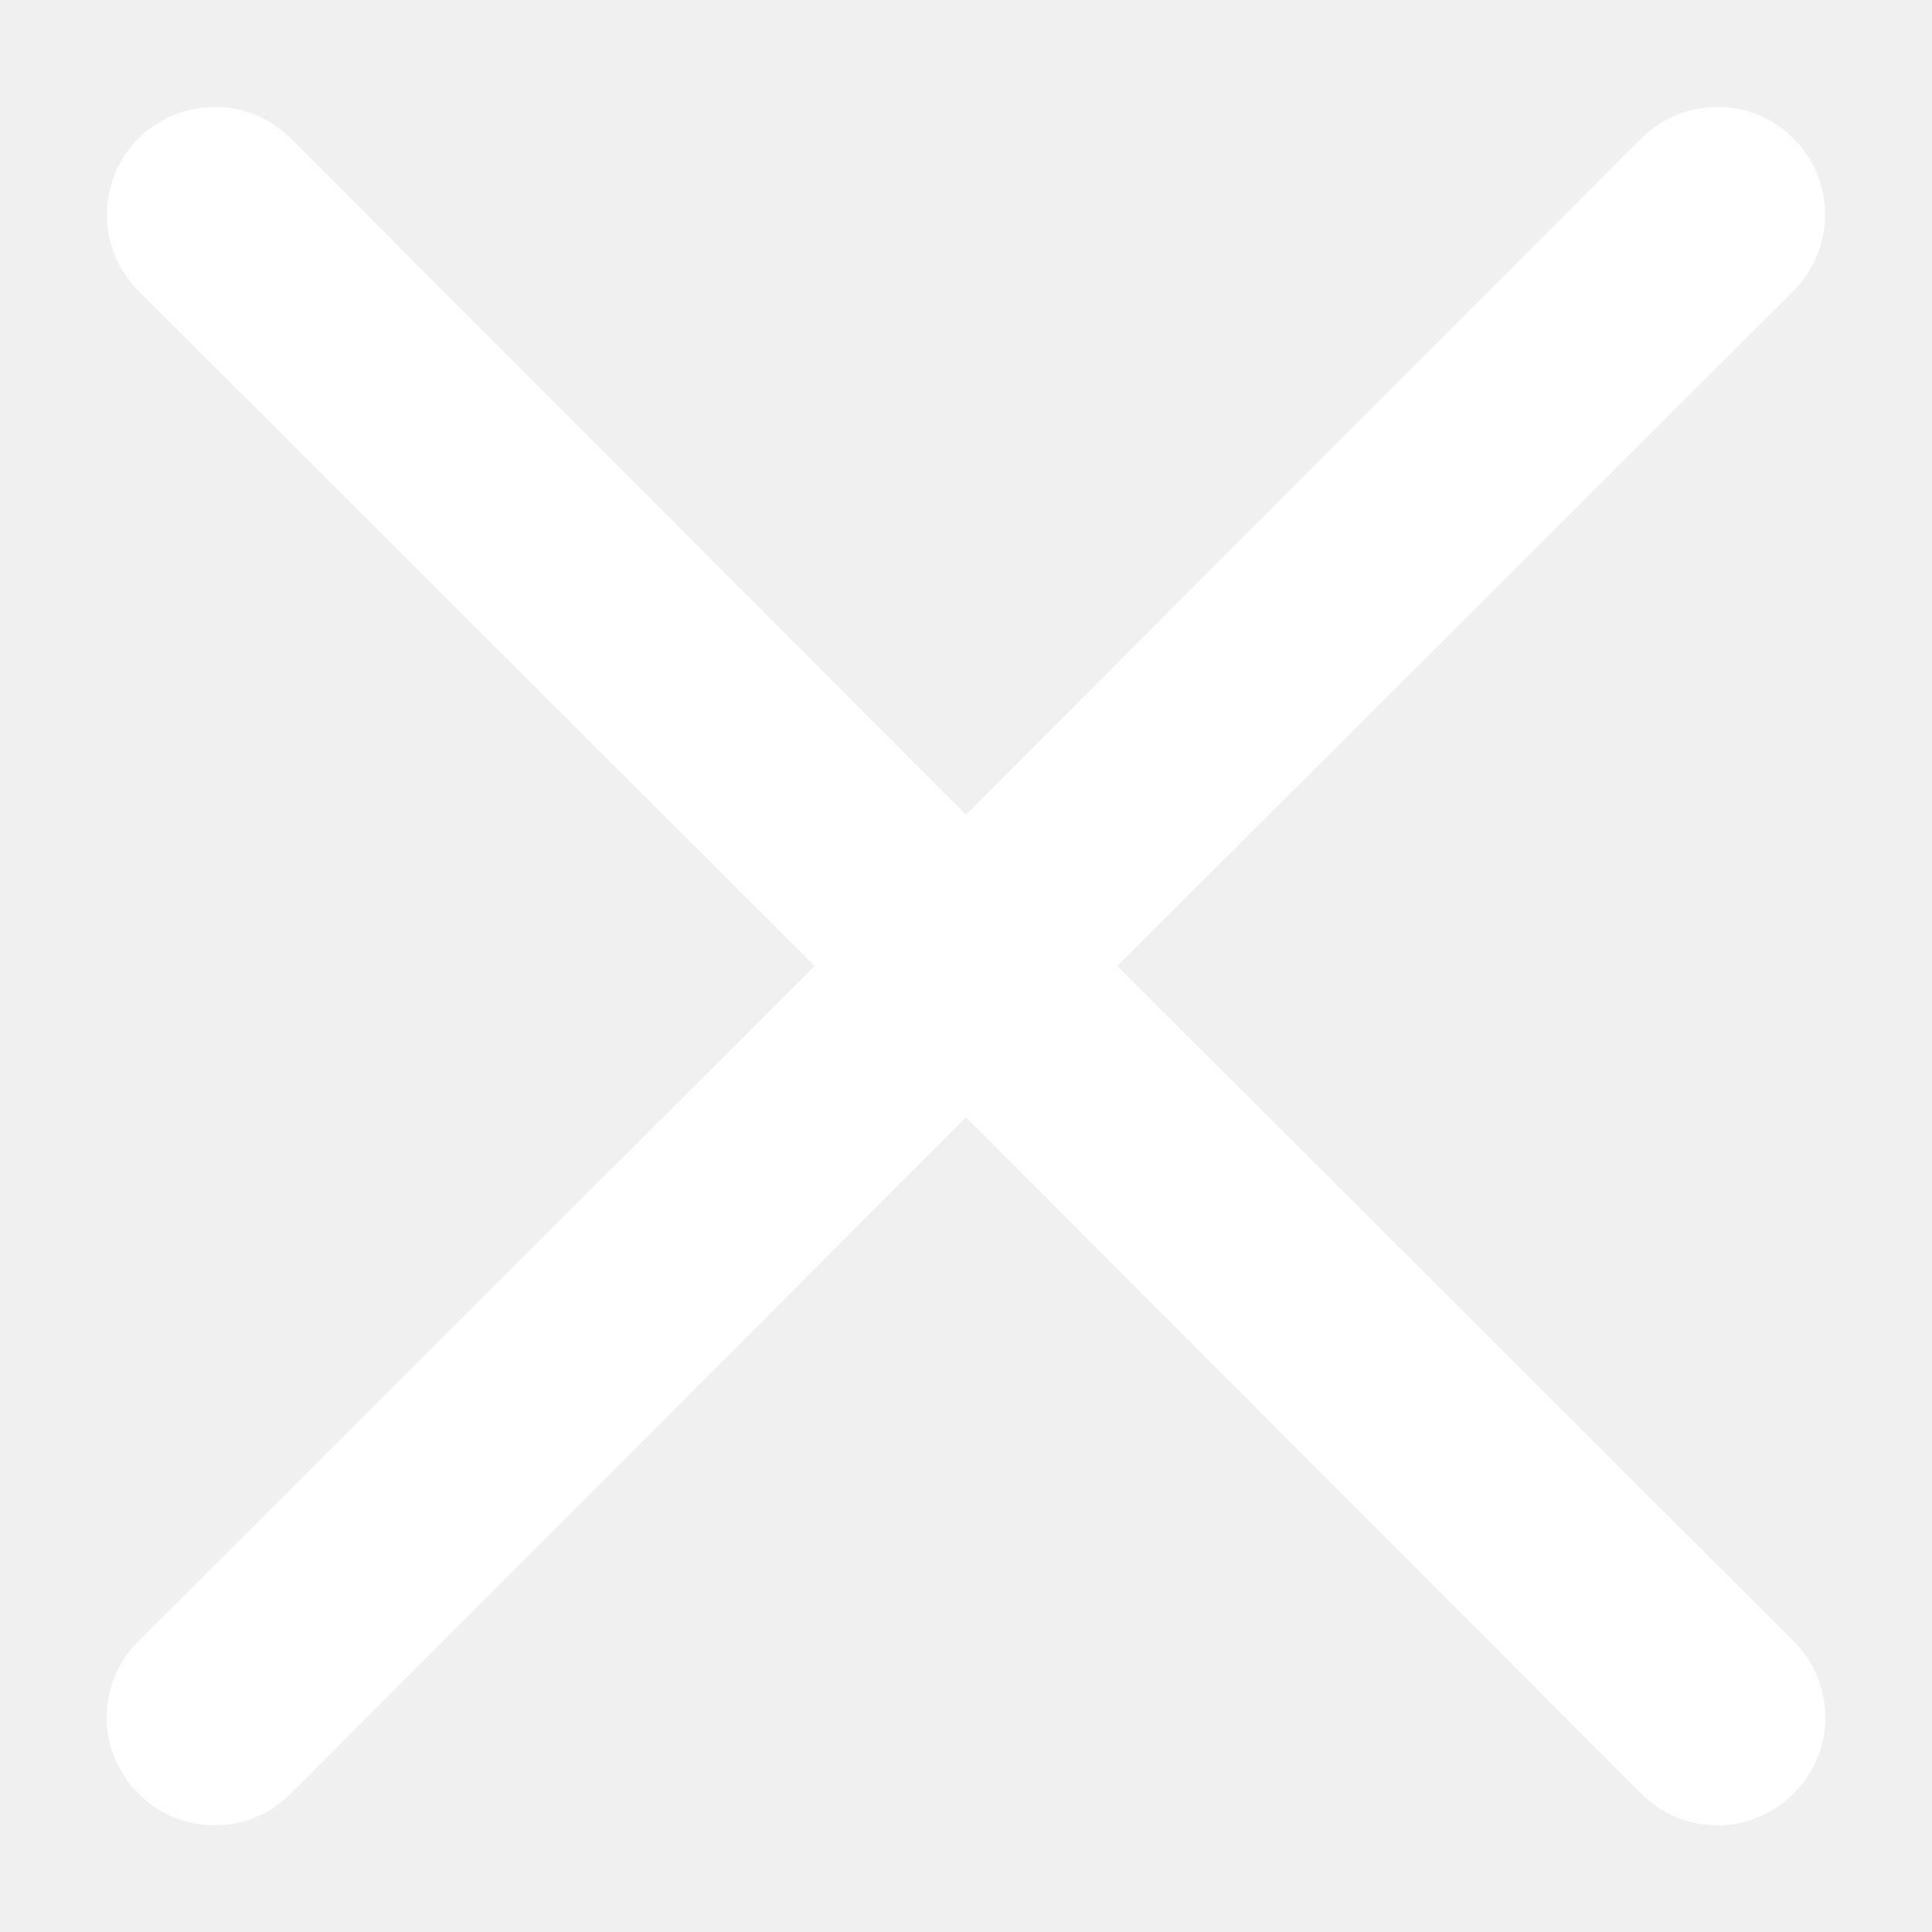
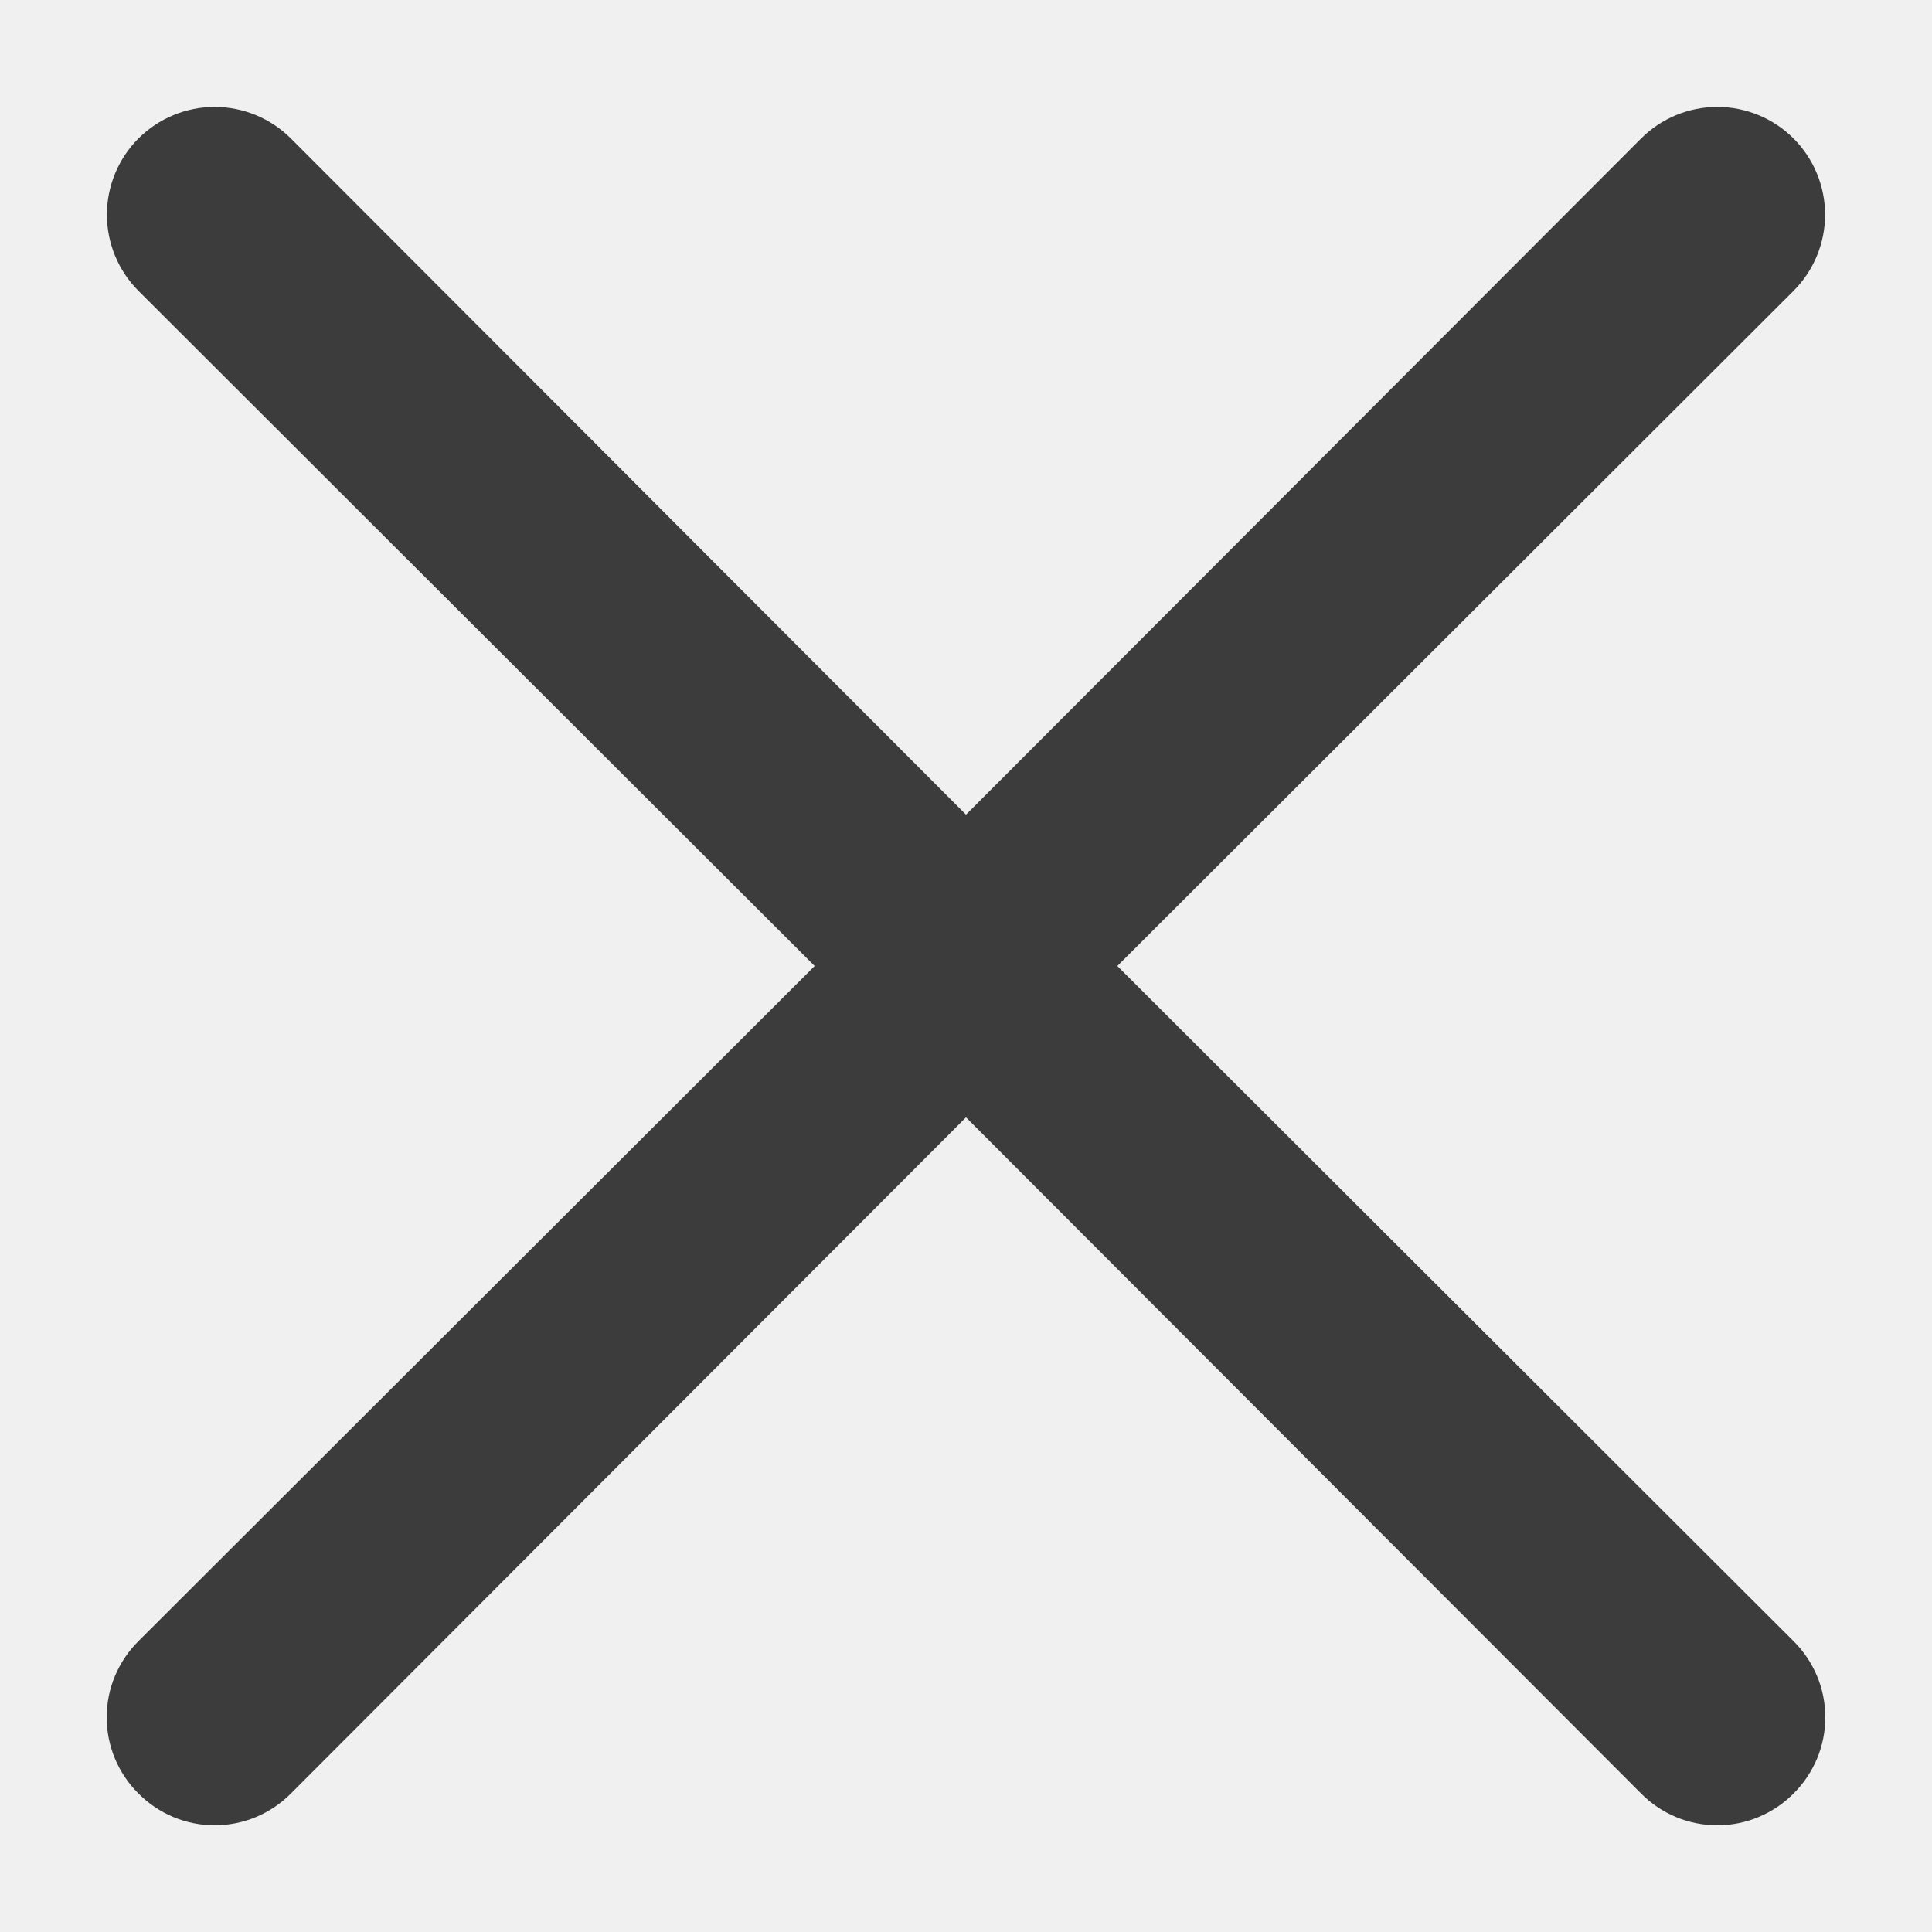
<svg xmlns="http://www.w3.org/2000/svg" width="18" height="18" viewBox="0 0 18 18" fill="#FFF">
-   <path d="M10.41 9L16.71 2.71C16.898 2.522 17.004 2.266 17.004 2C17.004 1.734 16.898 1.478 16.71 1.29C16.522 1.102 16.266 0.996 16 0.996C15.734 0.996 15.478 1.102 15.29 1.29L9 7.59L2.71 1.29C2.522 1.102 2.266 0.996 2 0.996C1.734 0.996 1.478 1.102 1.29 1.29C1.102 1.478 0.996 1.734 0.996 2C0.996 2.266 1.102 2.522 1.29 2.71L7.59 9L1.29 15.29C1.196 15.383 1.122 15.494 1.071 15.615C1.02 15.737 0.994 15.868 0.994 16C0.994 16.132 1.02 16.263 1.071 16.385C1.122 16.506 1.196 16.617 1.29 16.71C1.383 16.804 1.494 16.878 1.615 16.929C1.737 16.98 1.868 17.006 2 17.006C2.132 17.006 2.263 16.98 2.385 16.929C2.506 16.878 2.617 16.804 2.71 16.71L9 10.41L15.29 16.71C15.383 16.804 15.493 16.878 15.615 16.929C15.737 16.98 15.868 17.006 16 17.006C16.132 17.006 16.263 16.98 16.384 16.929C16.506 16.878 16.617 16.804 16.71 16.71C16.804 16.617 16.878 16.506 16.929 16.385C16.98 16.263 17.006 16.132 17.006 16C17.006 15.868 16.98 15.737 16.929 15.615C16.878 15.494 16.804 15.383 16.71 15.29L10.41 9Z" fill="#FFFFFF" />
+   <path d="M10.41 9L16.71 2.71C16.898 2.522 17.004 2.266 17.004 2C17.004 1.734 16.898 1.478 16.71 1.29C16.522 1.102 16.266 0.996 16 0.996C15.734 0.996 15.478 1.102 15.29 1.29L9 7.59L2.71 1.29C2.522 1.102 2.266 0.996 2 0.996C1.734 0.996 1.478 1.102 1.29 1.29C1.102 1.478 0.996 1.734 0.996 2C0.996 2.266 1.102 2.522 1.29 2.71L7.59 9L1.29 15.29C1.196 15.383 1.122 15.494 1.071 15.615C1.02 15.737 0.994 15.868 0.994 16C0.994 16.132 1.02 16.263 1.071 16.385C1.122 16.506 1.196 16.617 1.29 16.71C1.383 16.804 1.494 16.878 1.615 16.929C1.737 16.98 1.868 17.006 2 17.006C2.132 17.006 2.263 16.98 2.385 16.929C2.506 16.878 2.617 16.804 2.71 16.71L9 10.41L15.29 16.71C15.383 16.804 15.493 16.878 15.615 16.929C15.737 16.98 15.868 17.006 16 17.006C16.132 17.006 16.263 16.98 16.384 16.929C16.506 16.878 16.617 16.804 16.71 16.71C16.804 16.617 16.878 16.506 16.929 16.385C16.98 16.263 17.006 16.132 17.006 16C17.006 15.868 16.98 15.737 16.929 15.615C16.878 15.494 16.804 15.383 16.71 15.29L10.41 9Z" fill="#3C3C3C" />
</svg>
